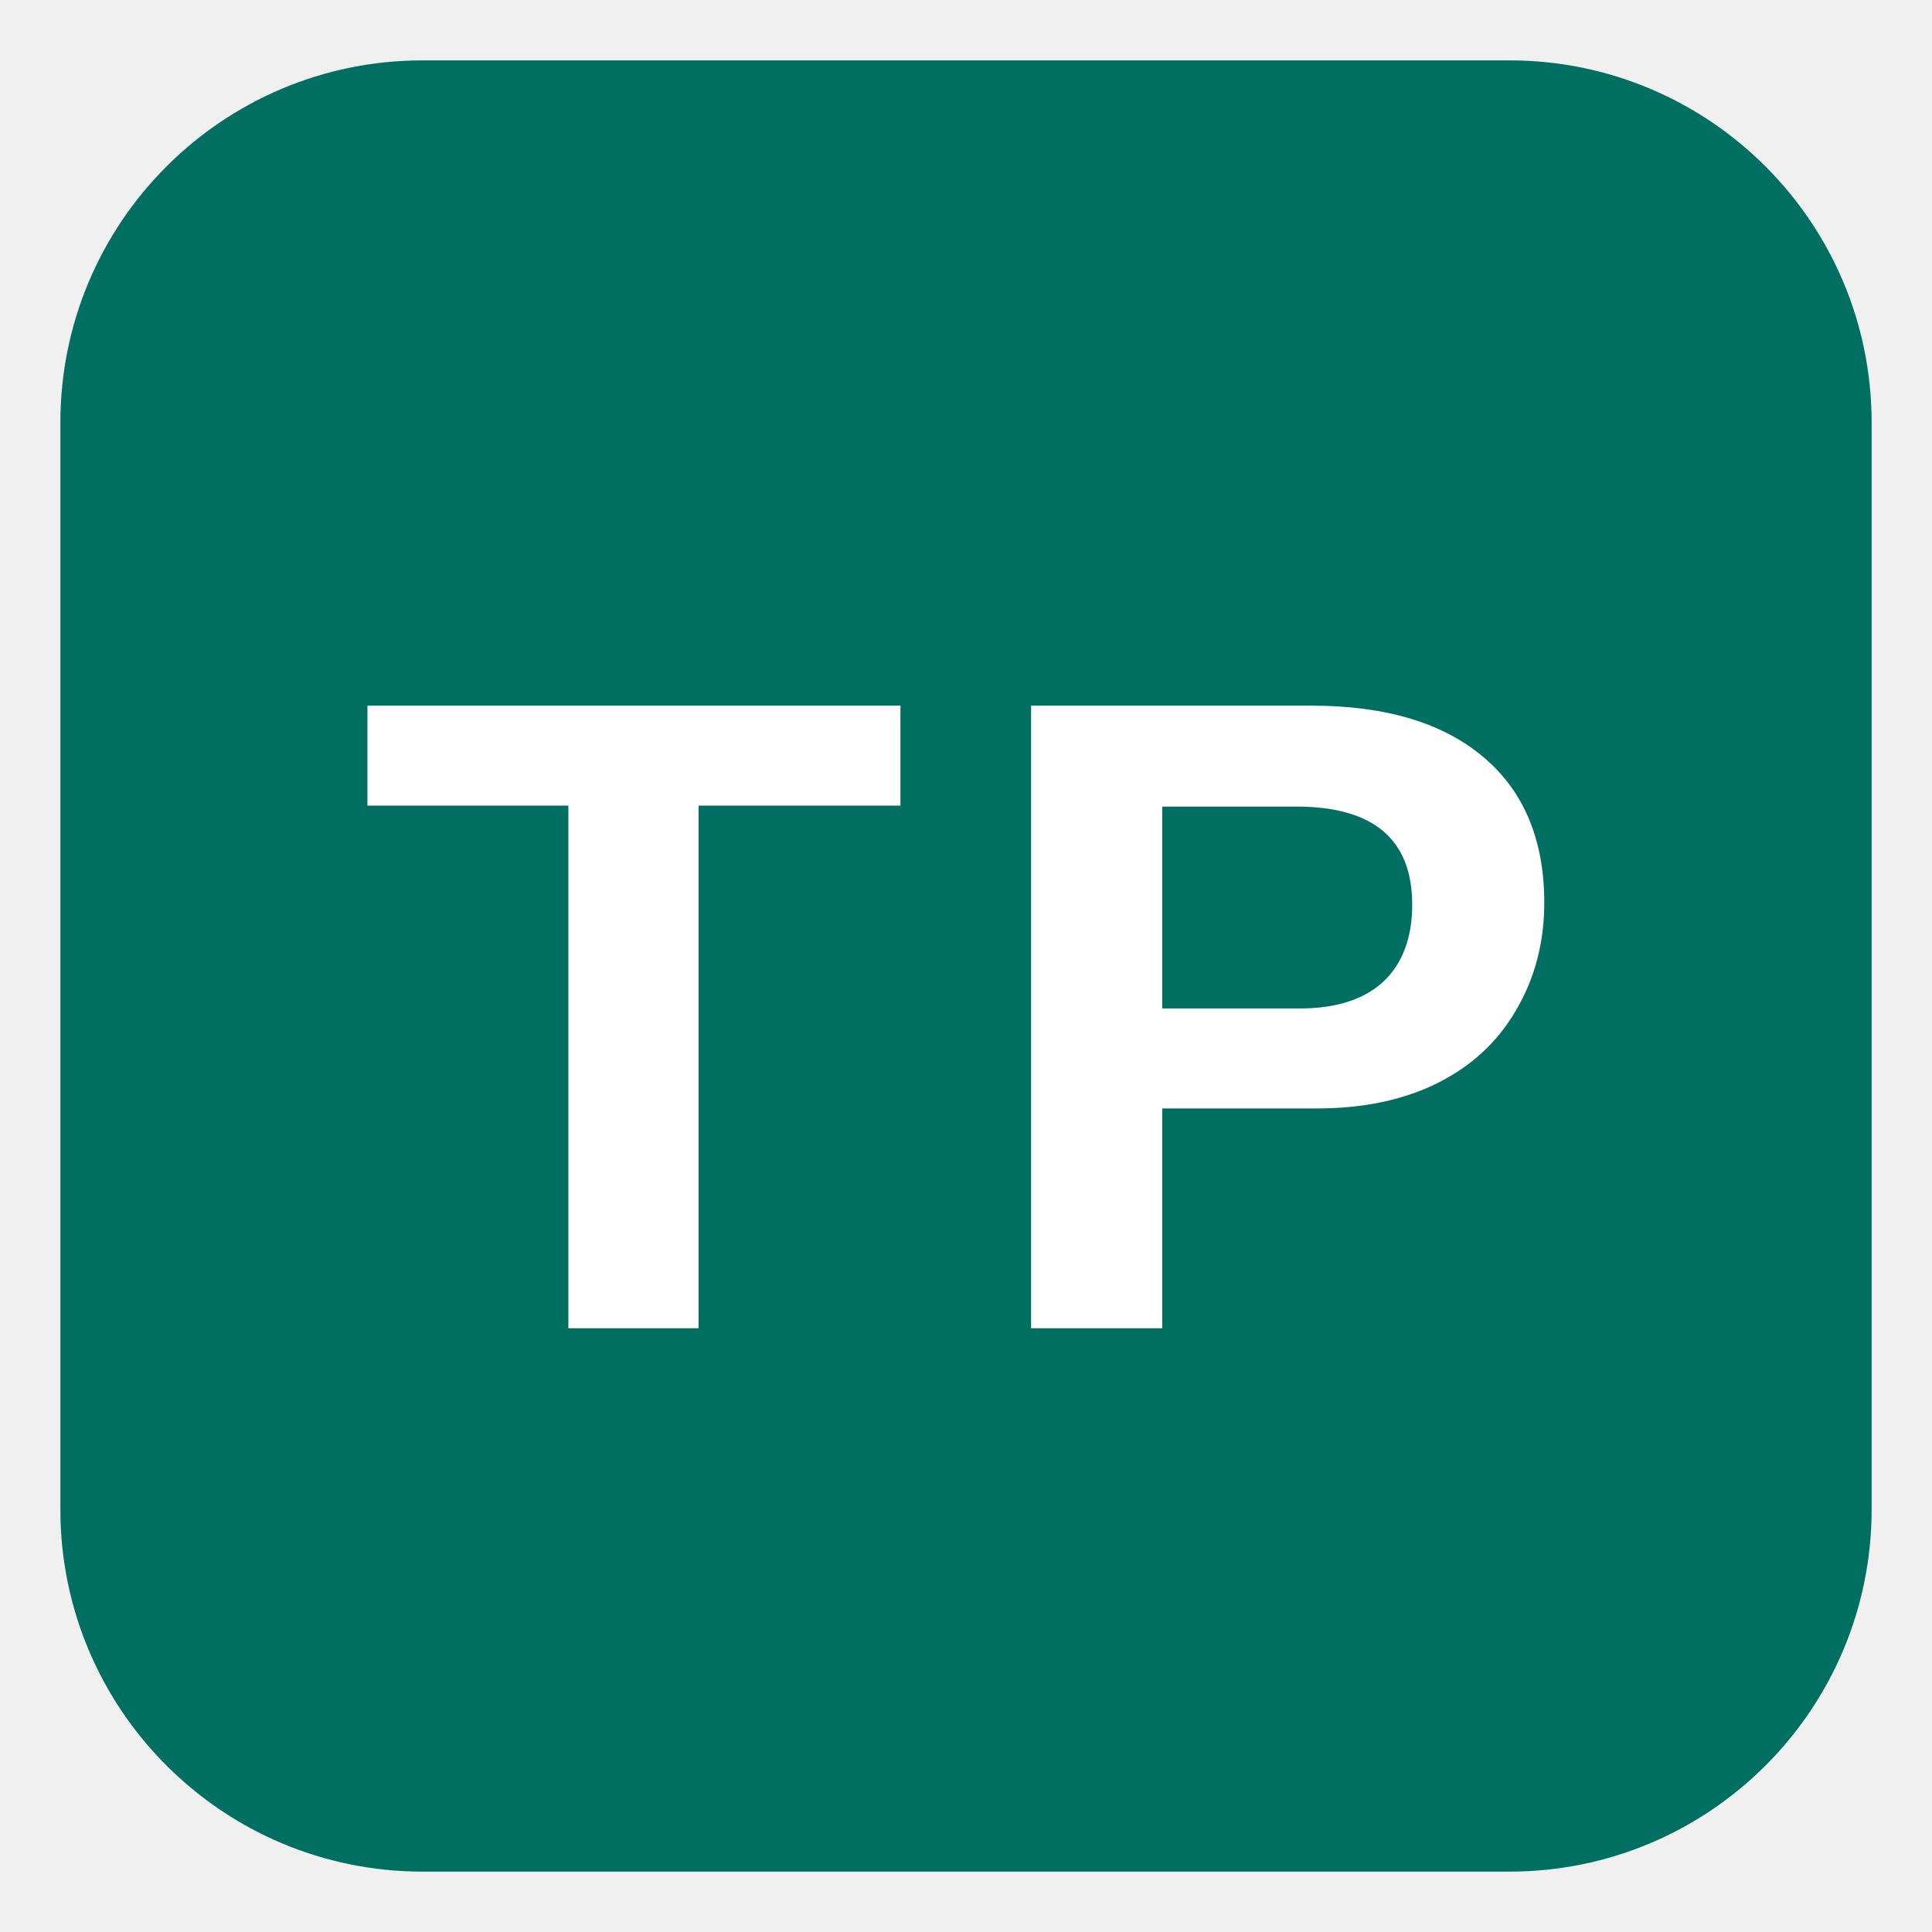
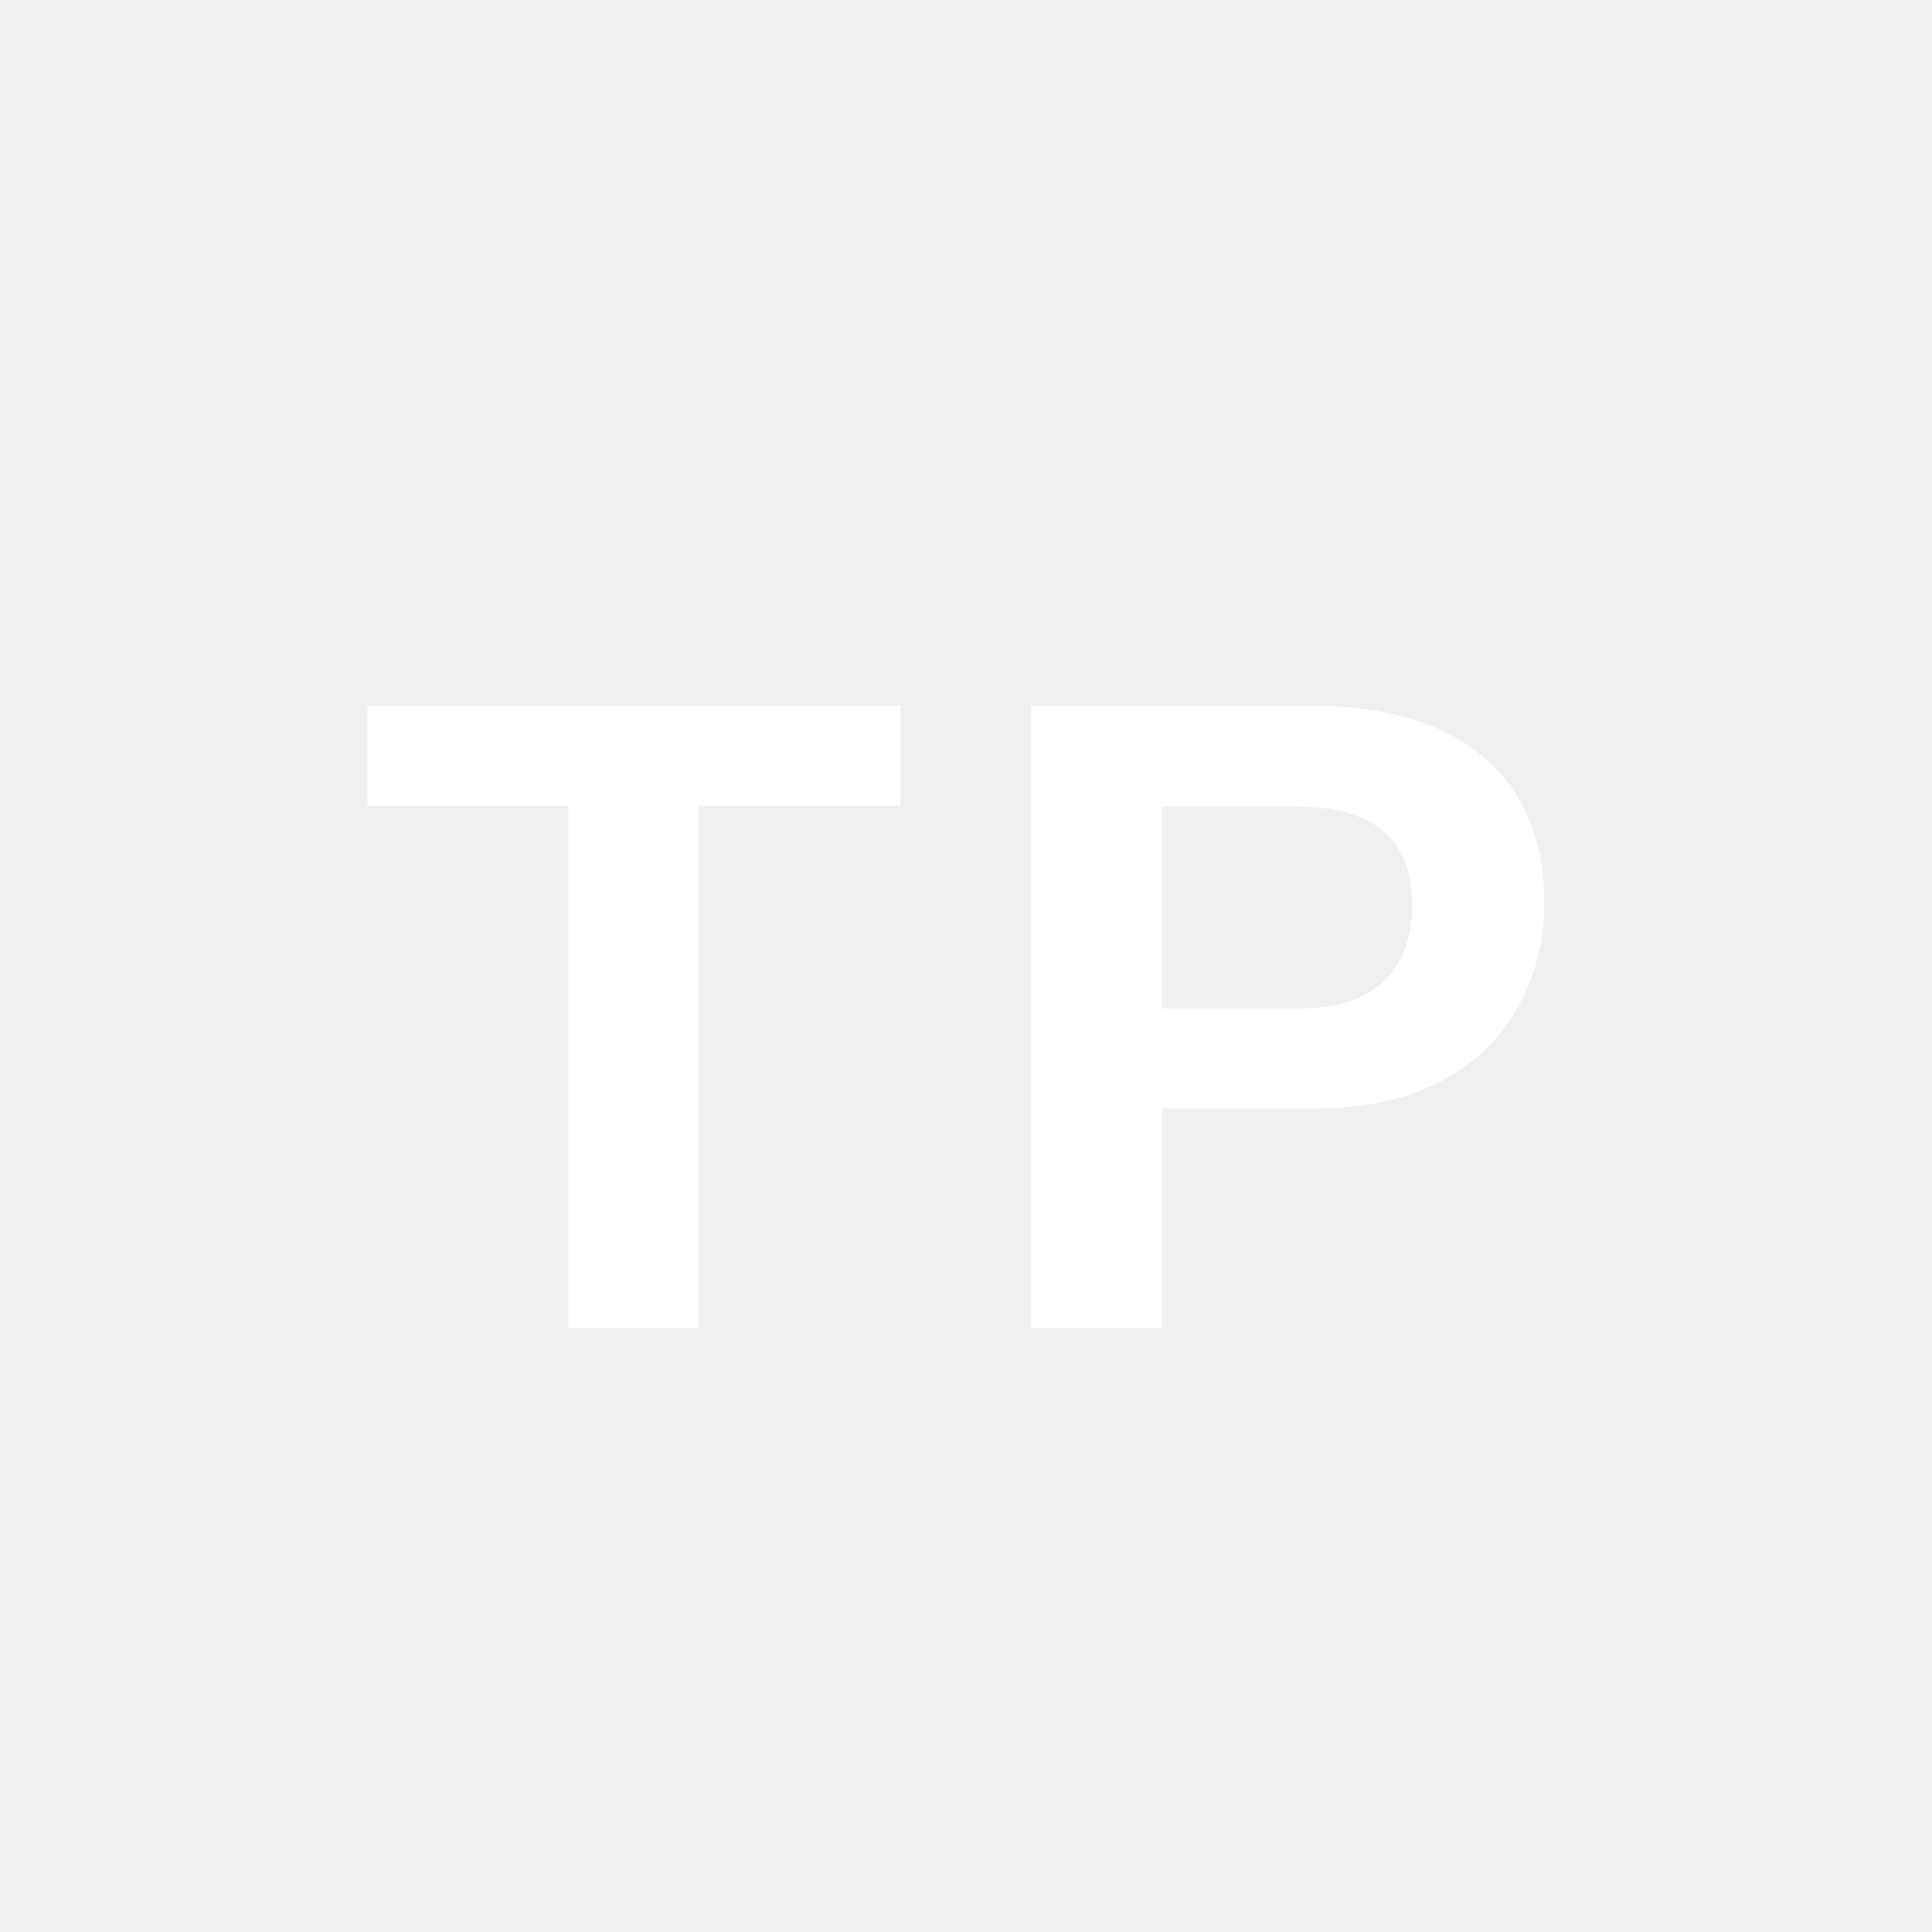
<svg xmlns="http://www.w3.org/2000/svg" viewBox="0 0 32 32">
-   <rect x="1" y="1" width="30" height="30" rx="6" ry="6" fill="#006f62" />
+   <rect x="1" y="1" width="30" height="30" rx="6" ry="6" fill="none" />
  <text x="16" y="22" font-family="Arial, Helvetica, sans-serif" font-size="15" font-weight="bold" fill="#ffffff" text-anchor="middle" letter-spacing="1">TP</text>
</svg>
